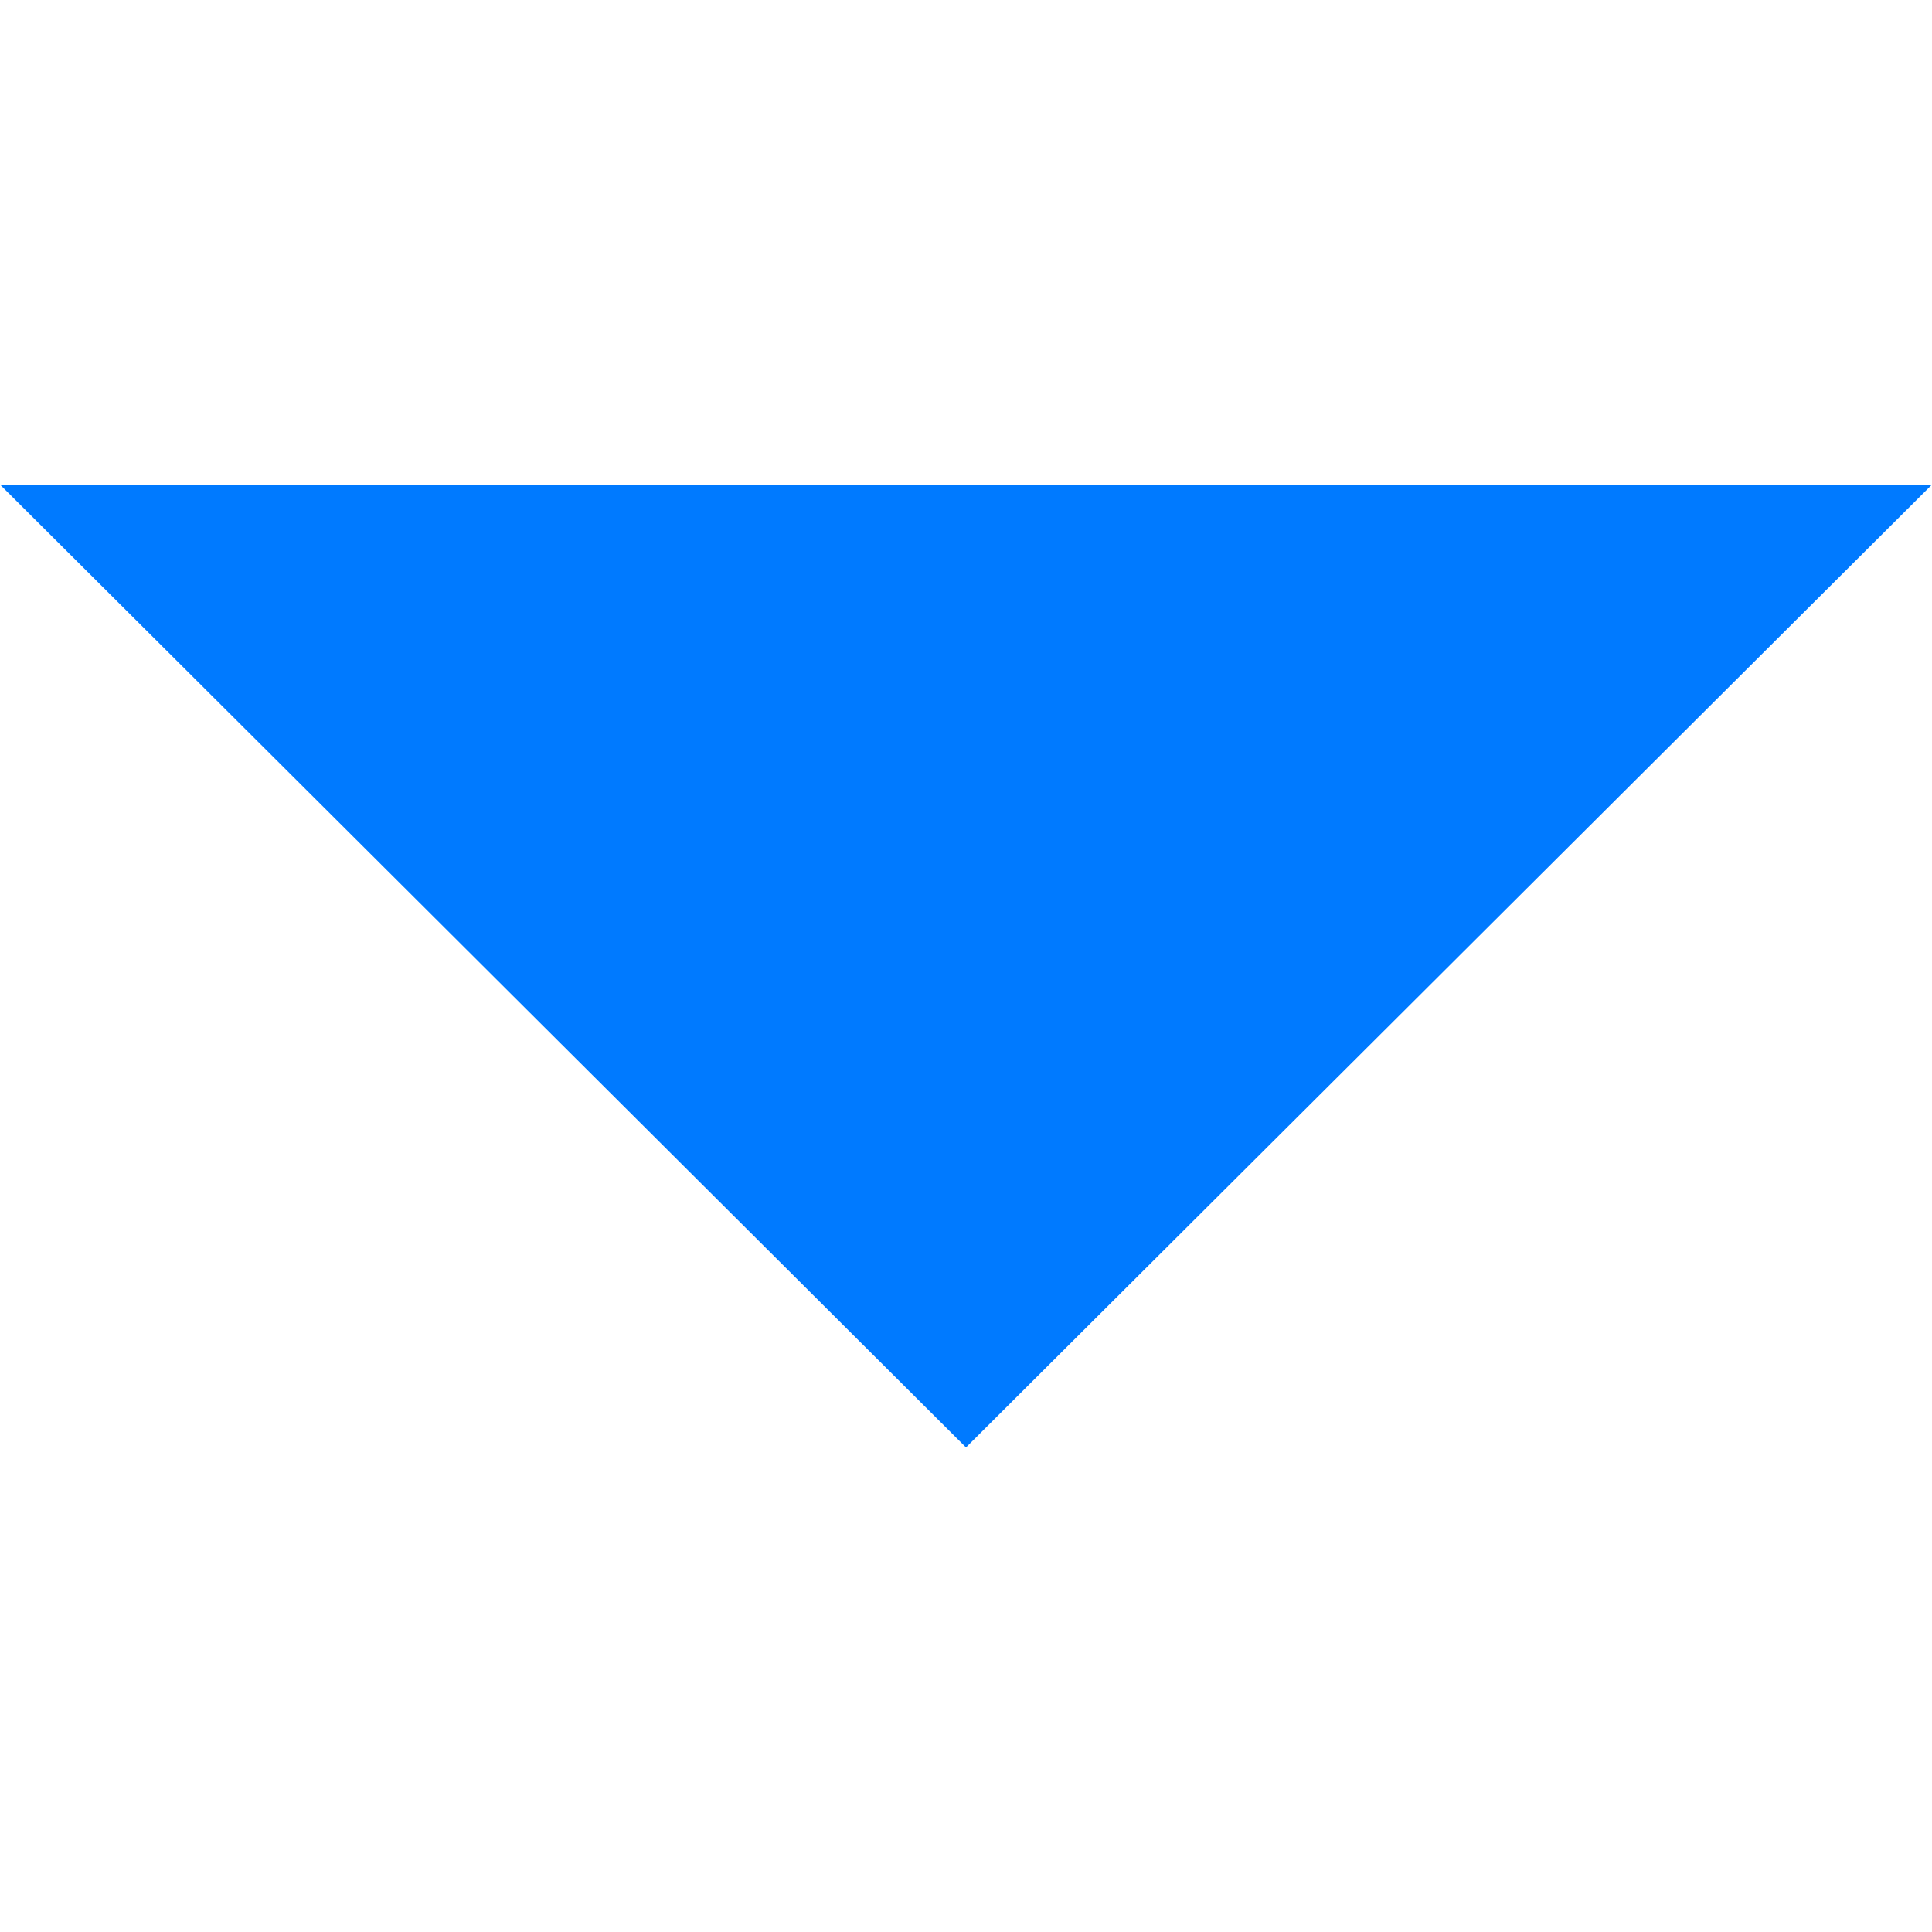
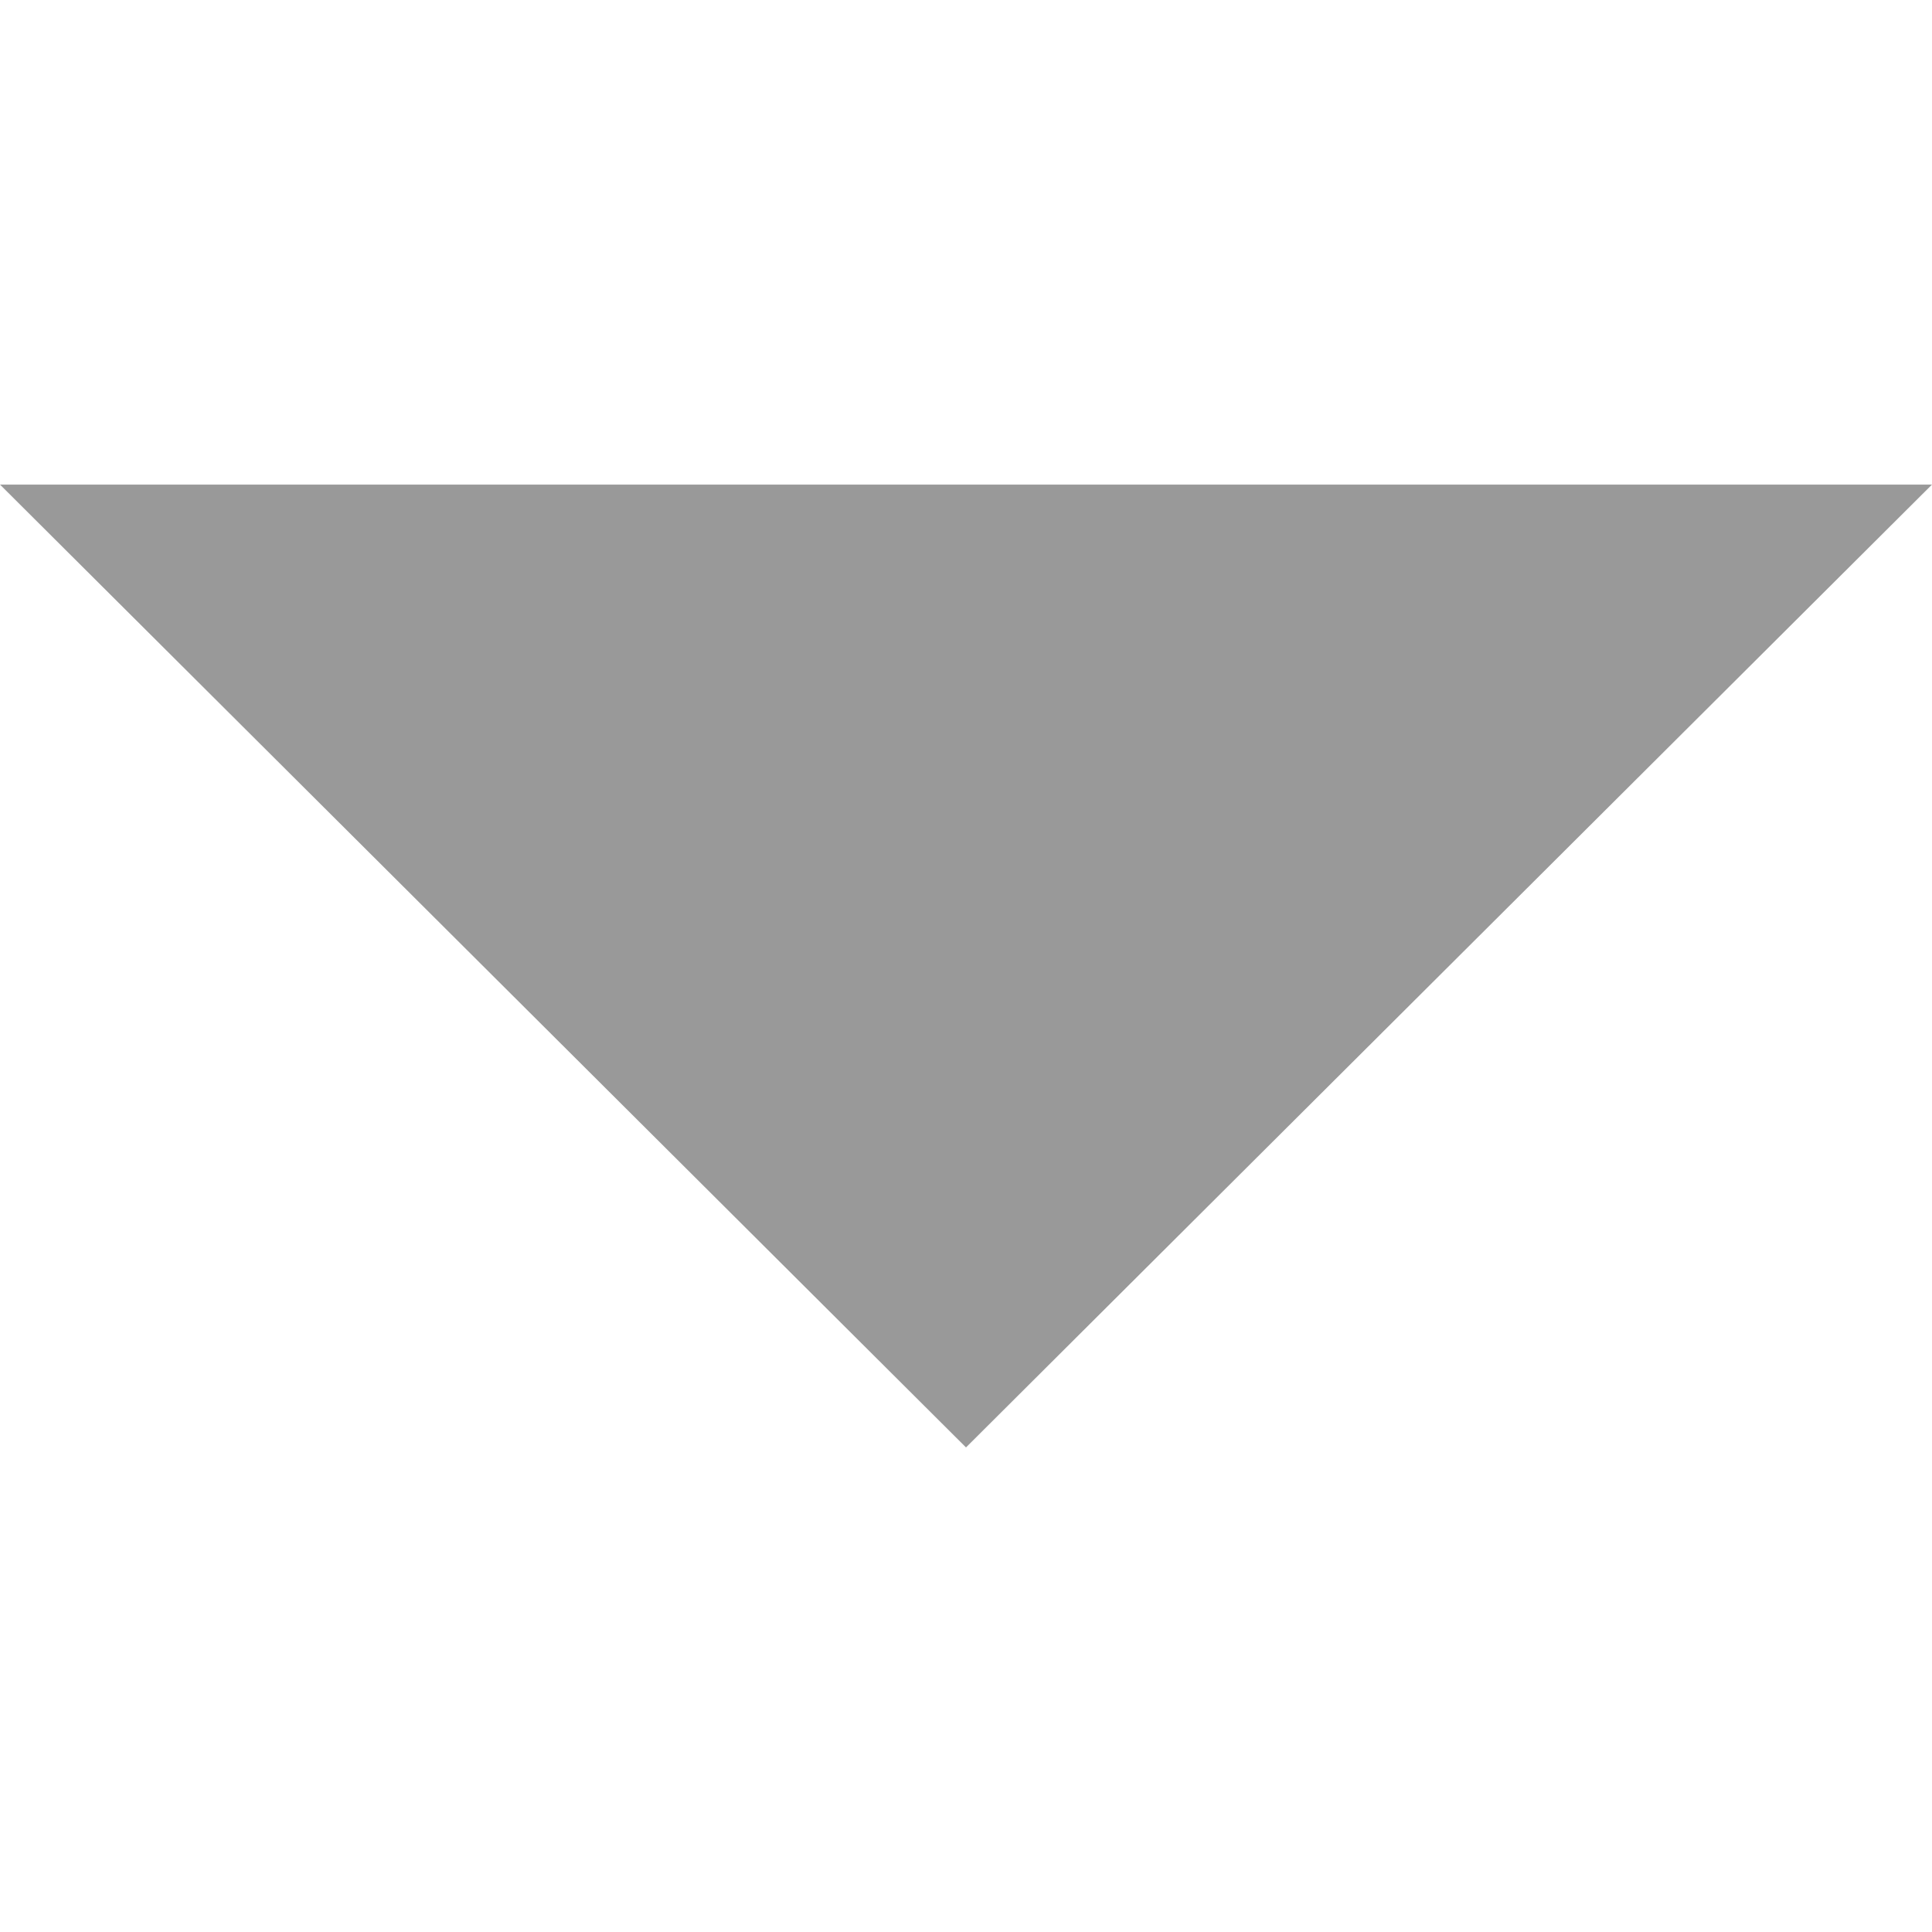
<svg xmlns="http://www.w3.org/2000/svg" version="1.1" id="Layer_1" x="0px" y="0px" viewBox="0 0 386.257 386.257" style="enable-background:new 0 0 386.257 386.257;" xml:space="preserve" width="512px" height="512px">
-   <polygon points="0,96.879 193.129,289.379 386.257,96.879 " fill="#007AFF" />
+   <polygon points="0,96.879 193.129,289.379 386.257,96.879 " fill="#999999" />
</svg>
